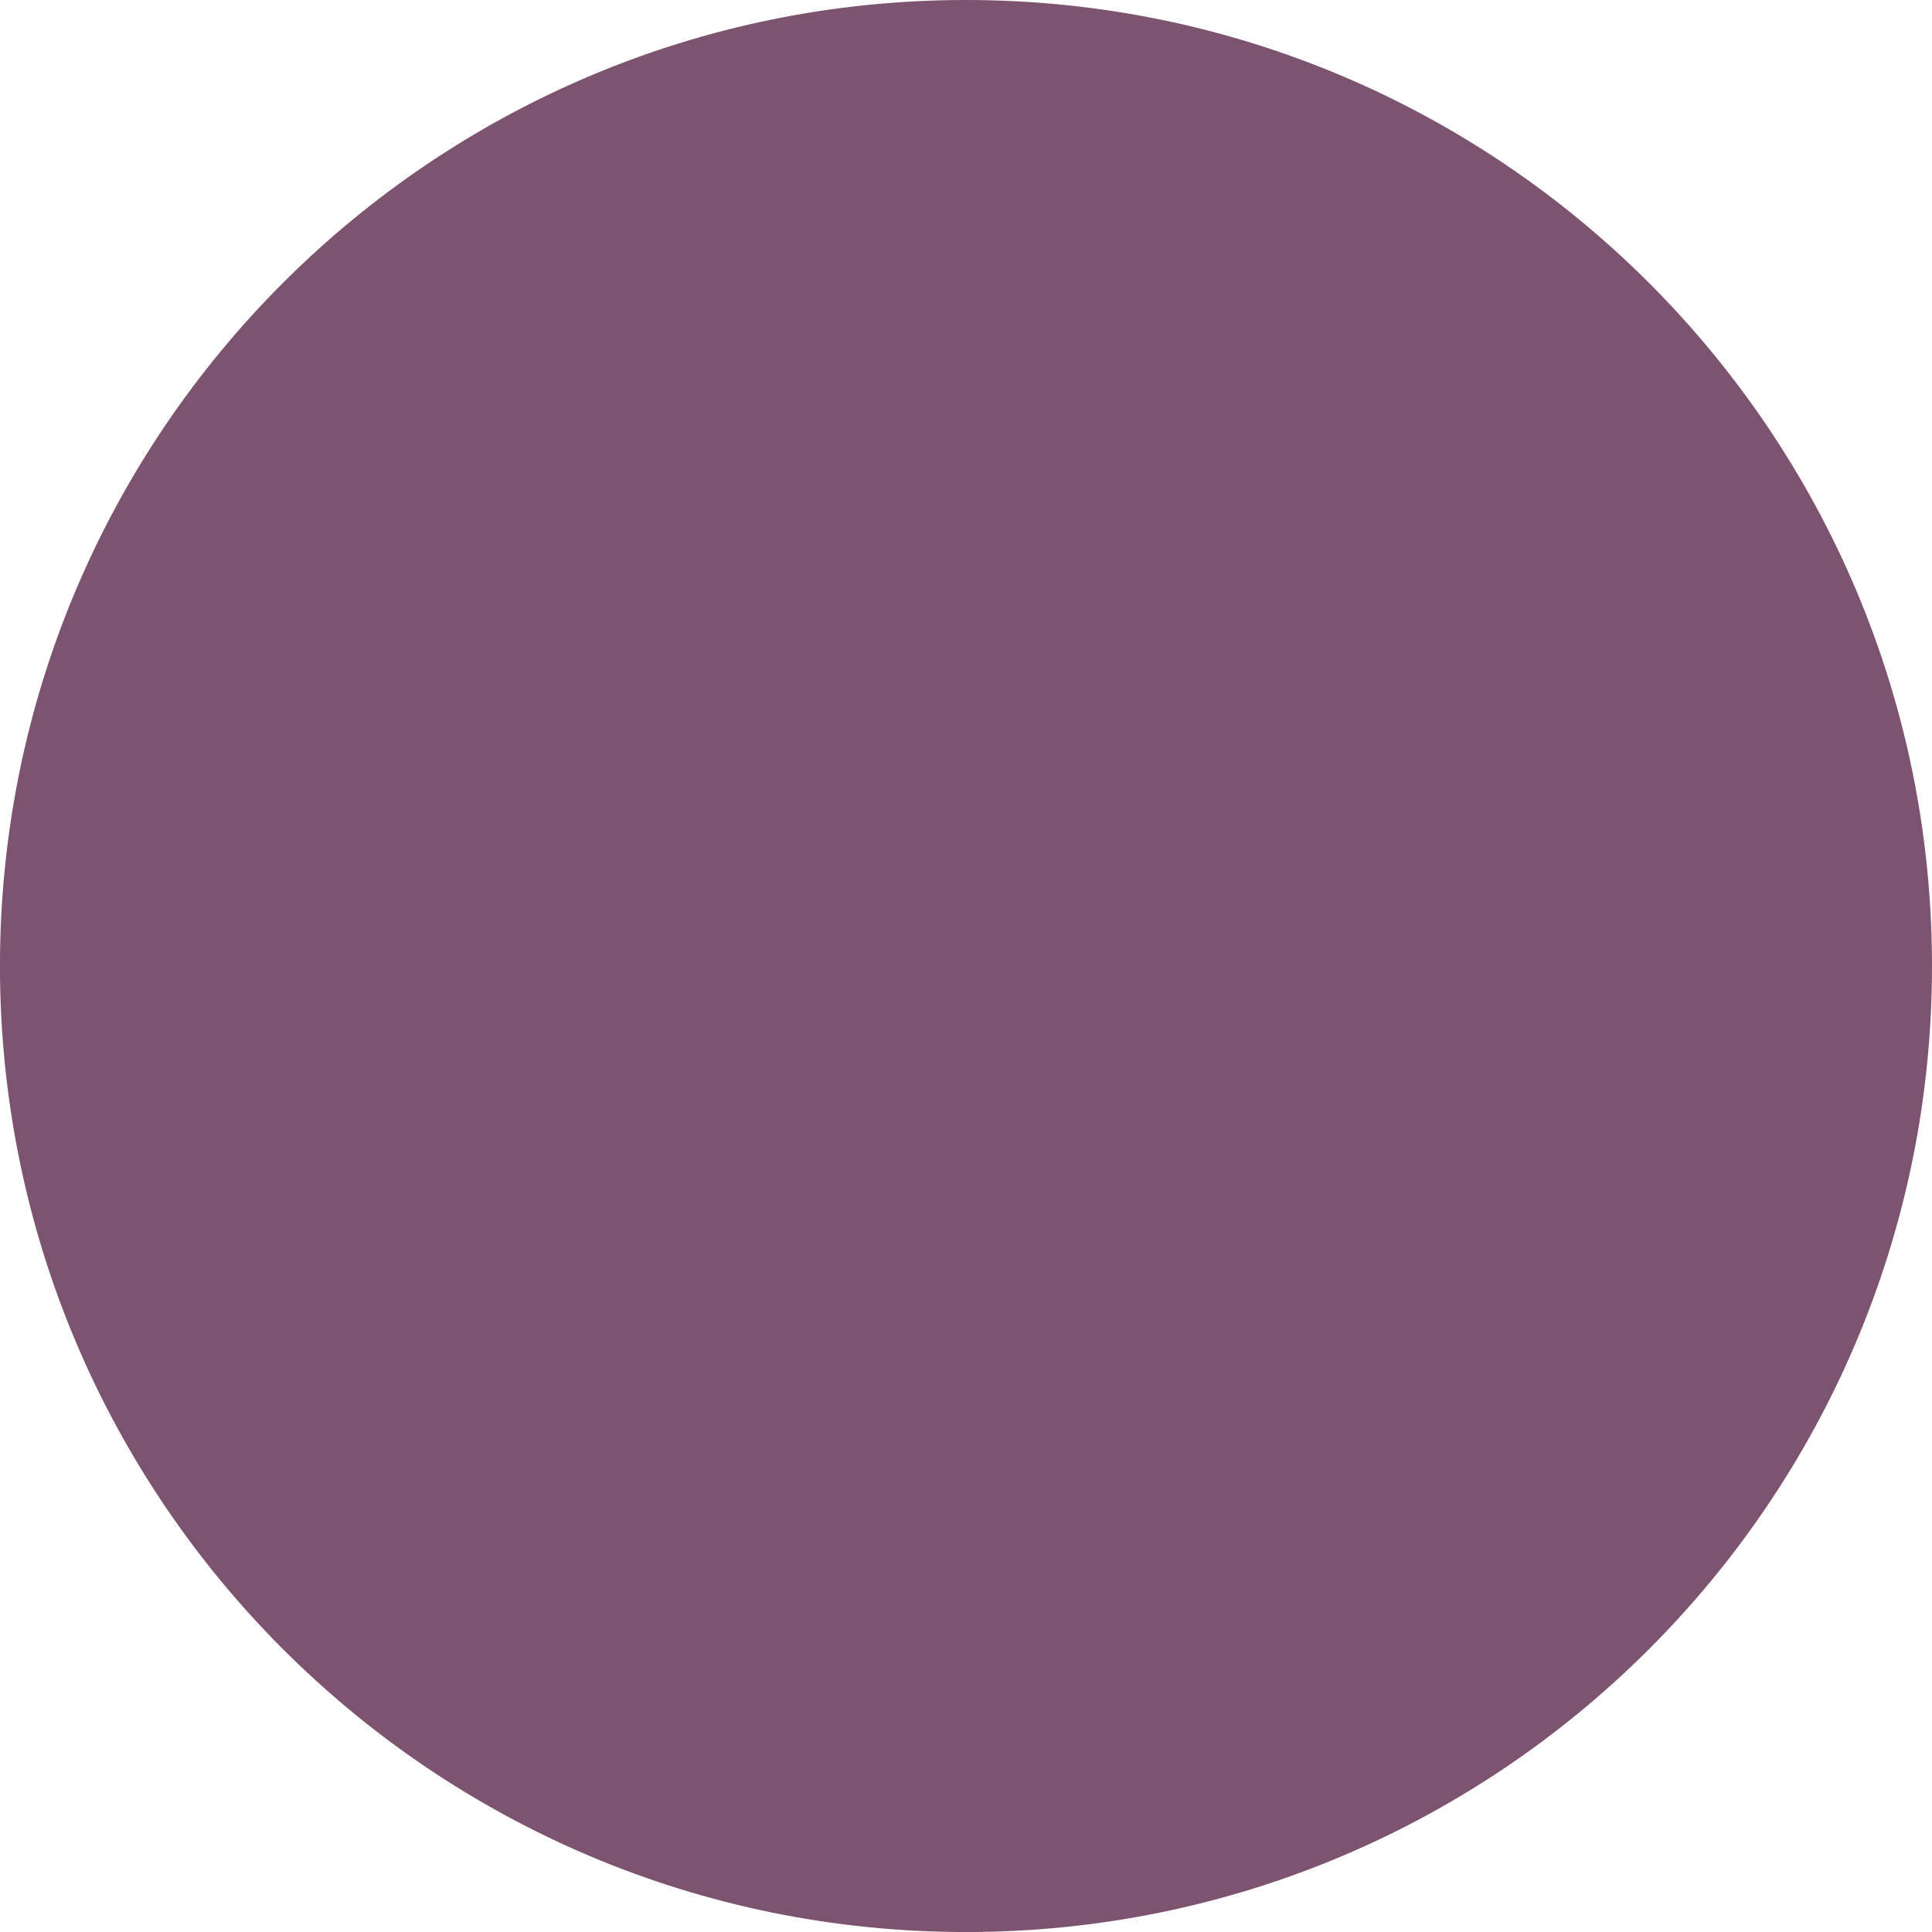
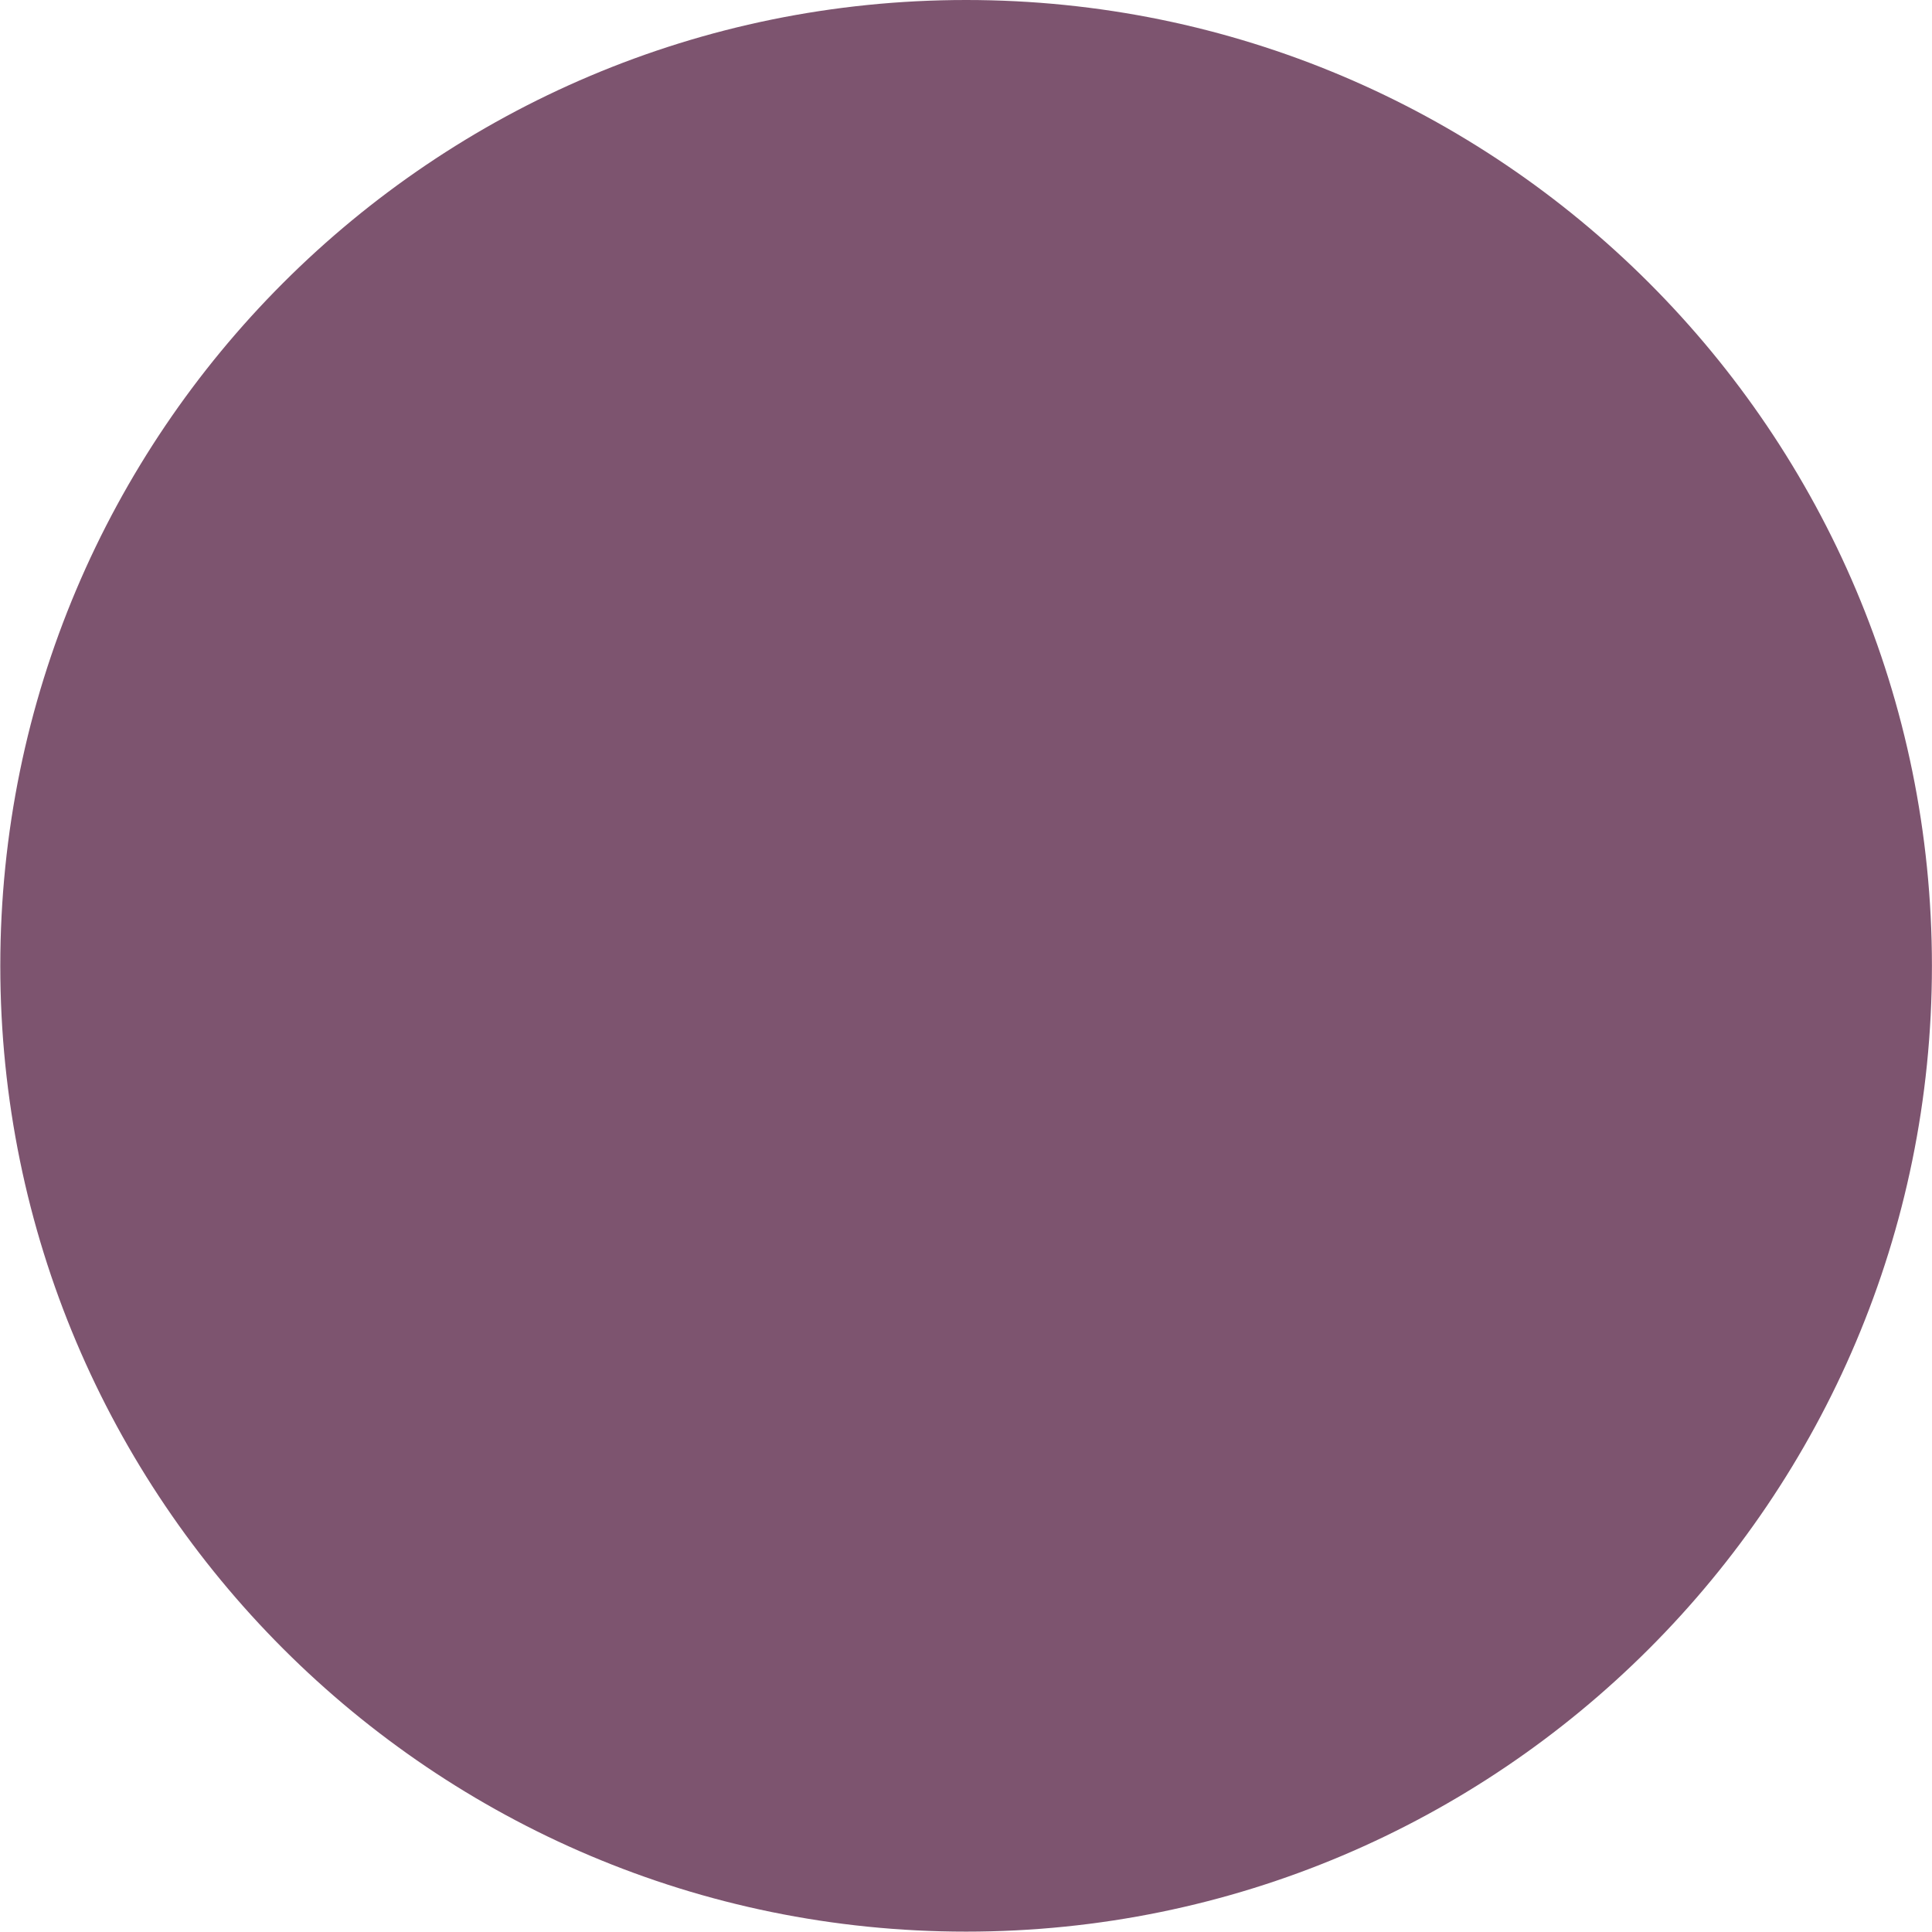
- <svg xmlns="http://www.w3.org/2000/svg" height="52.229" viewBox="0 0 52.229 52.229" width="52.229">
-   <circle cx="26.115" cy="26.115" fill="#7d546f" r="26.115" transform="matrix(0 1 -1 0 52.229 0)" />
+ <svg xmlns="http://www.w3.org/2000/svg" width="52.23" height="52.23" viewBox="0 0 52.23 52.23">
+   <circle cx="26.11" cy="26.11" r="26.11" fill="#7d546f" transform="rotate(90 26.114 26.114)" />
</svg>
